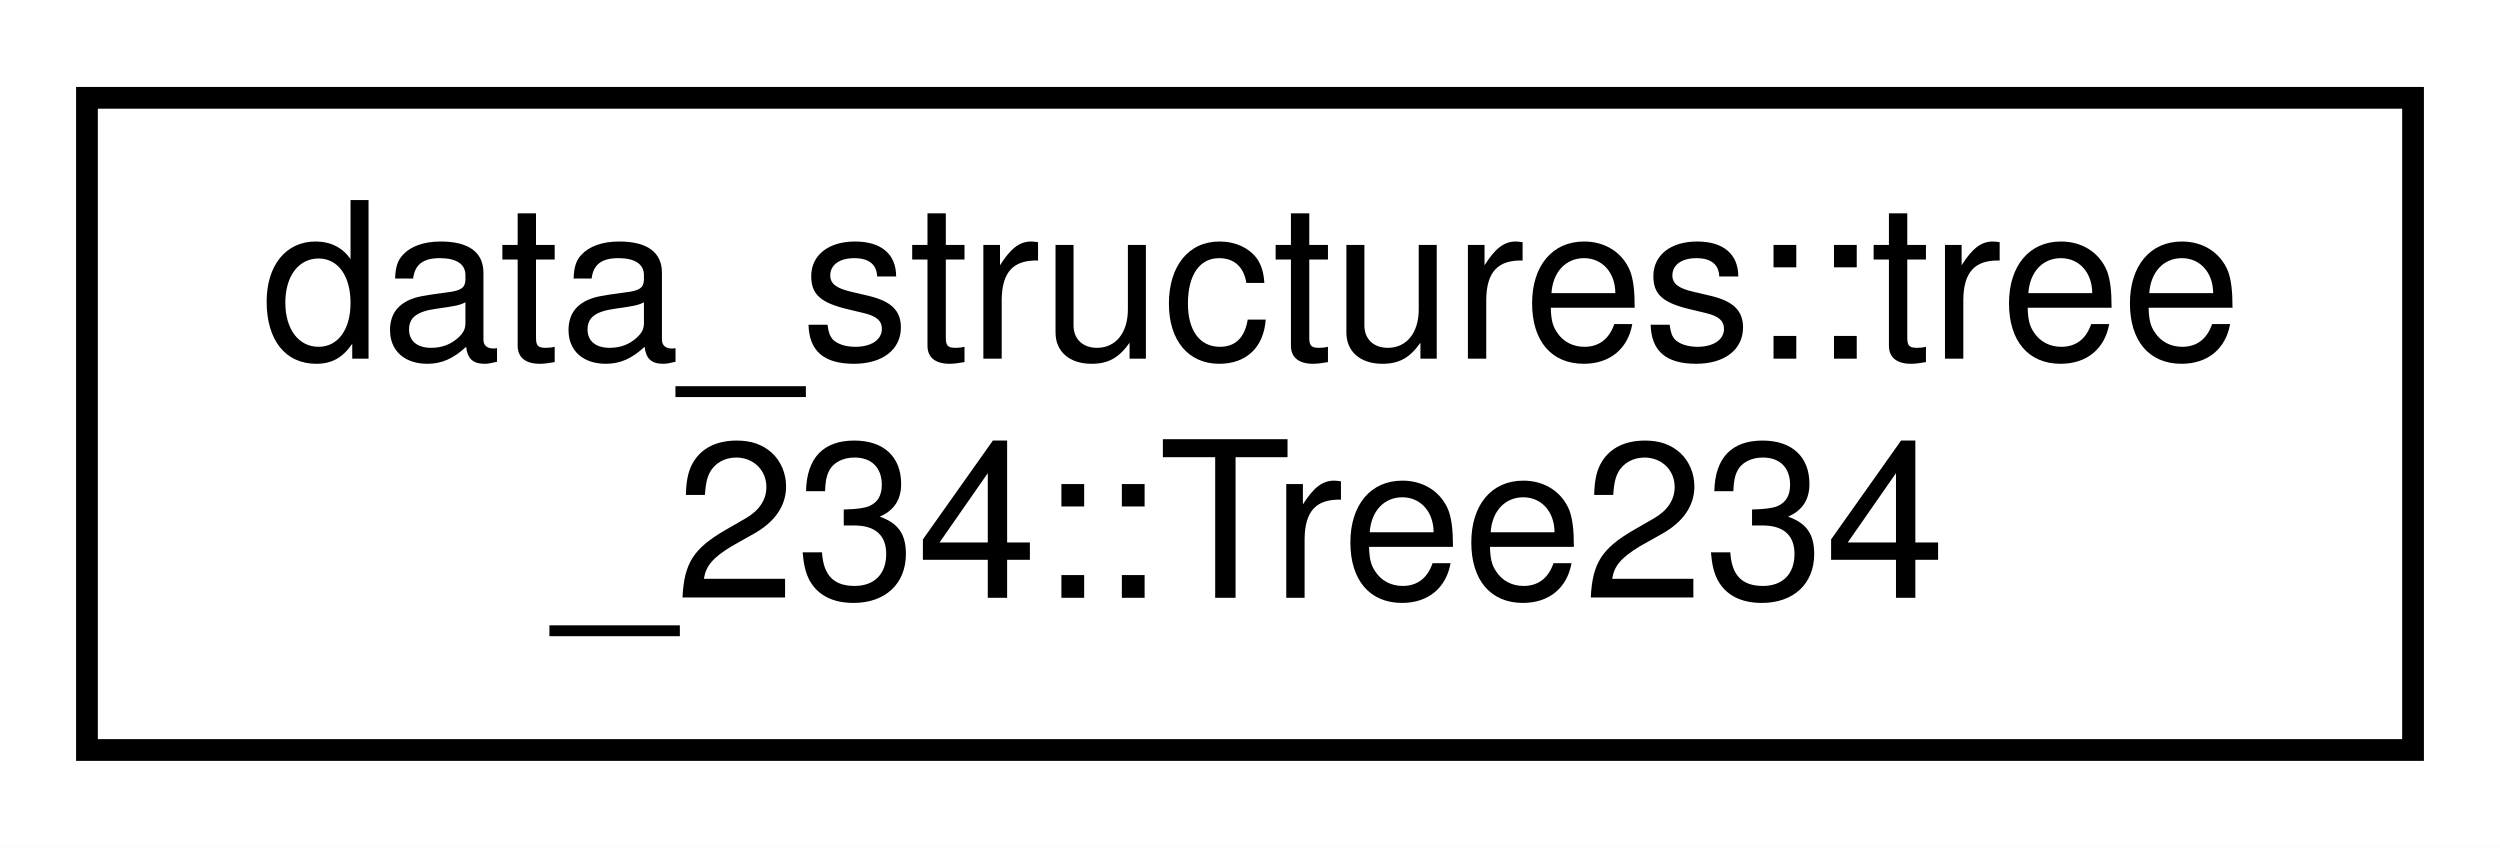
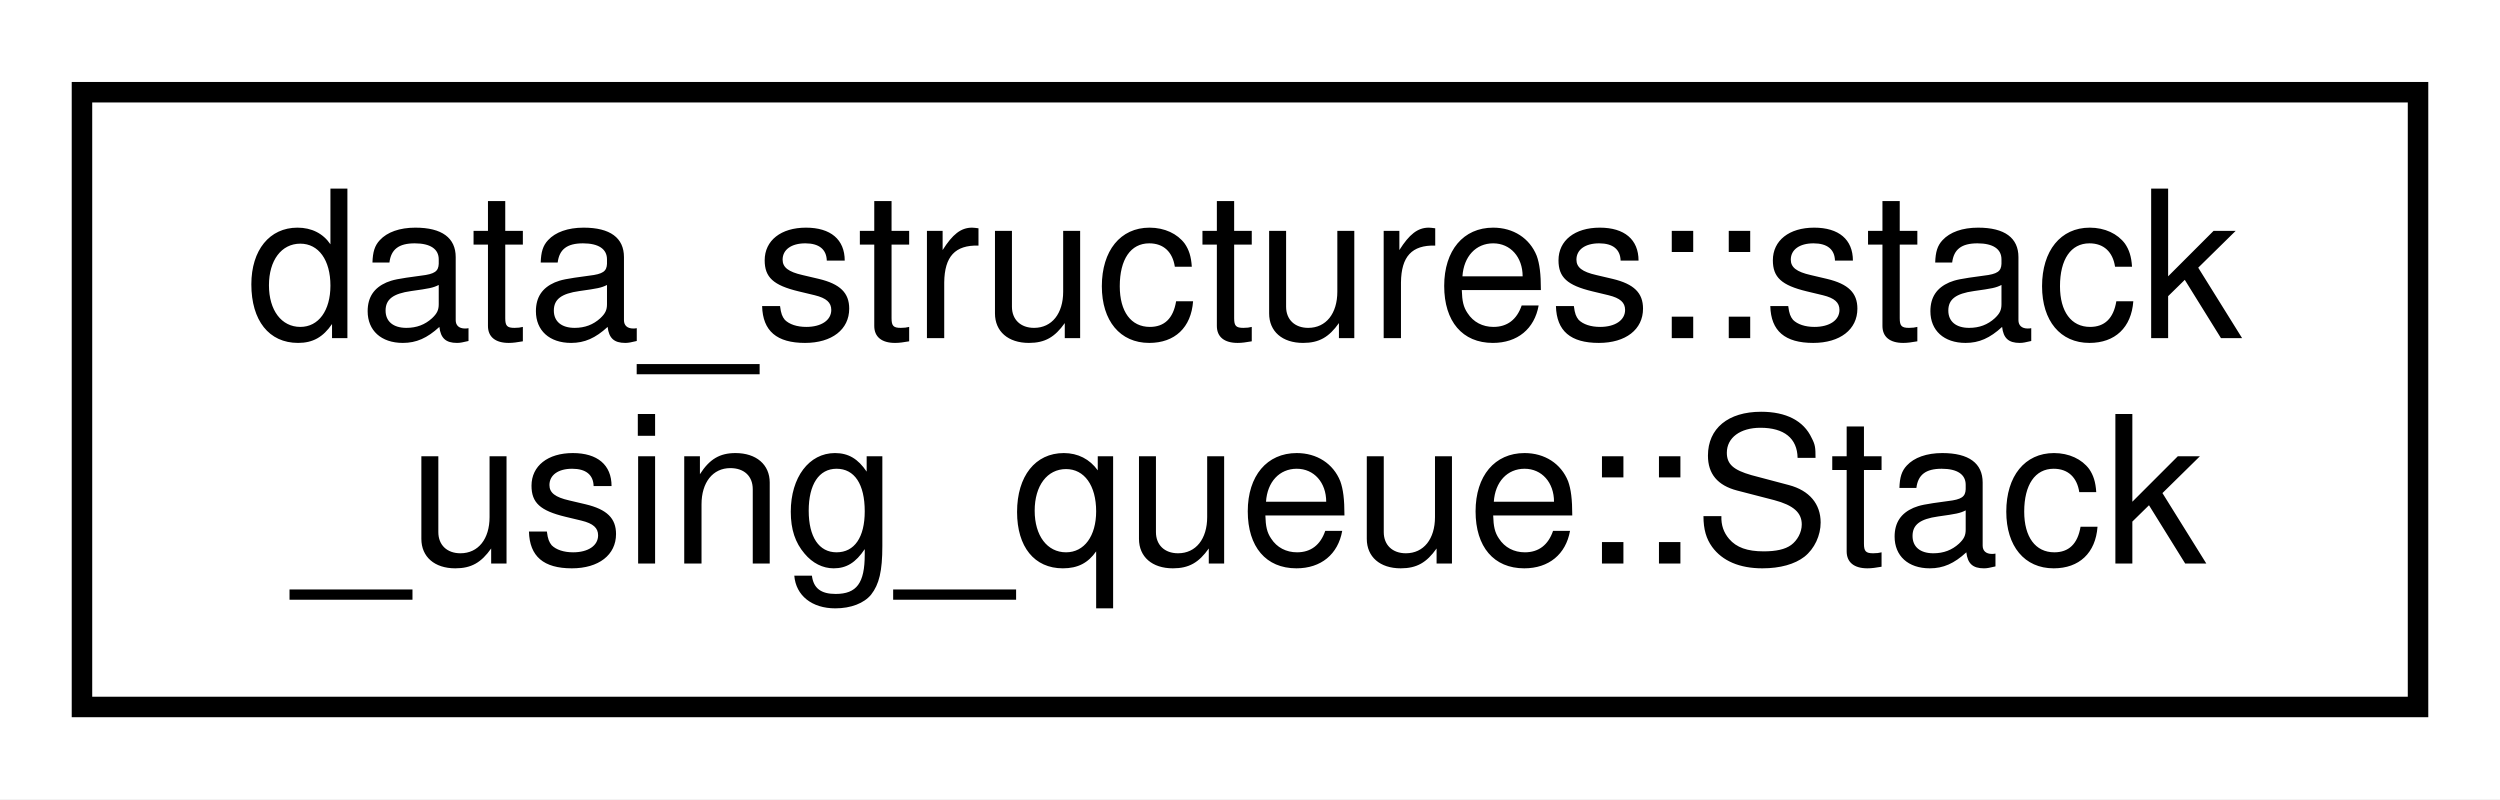
- <svg xmlns="http://www.w3.org/2000/svg" xmlns:xlink="http://www.w3.org/1999/xlink" width="115pt" height="39pt" viewBox="0.00 0.00 115.00 39.00">
+ <svg xmlns="http://www.w3.org/2000/svg" xmlns:xlink="http://www.w3.org/1999/xlink" width="122pt" height="39pt" viewBox="0.00 0.00 122.00 39.00">
  <g id="graph0" class="graph" transform="scale(1 1) rotate(0) translate(4 35)">
-     <polygon fill="white" stroke="transparent" points="-4,4 -4,-35 111,-35 111,4 -4,4" />
+     <polygon fill="white" stroke="transparent" points="-4,4 -4,-35 118,-35 118,4 -4,4" />
    <g id="node1" class="node">
      <g id="a_node1">
-         <a xlink:href="d3/d95/classdata__structures_1_1tree__234_1_1_tree234.html" target="_top" xlink:title="2-3-4 tree class">
-           <polygon fill="white" stroke="black" points="0,-0.5 0,-30.5 107,-30.5 107,-0.5 0,-0.5" />
-           <text text-anchor="start" x="8" y="-18.5" font-family="Helvetica,sans-Serif" font-size="10.00">data_structures::tree</text>
-           <text text-anchor="middle" x="53.5" y="-7.5" font-family="Helvetica,sans-Serif" font-size="10.00">_234::Tree234</text>
+         <a xlink:href="db/d5b/structdata__structures_1_1stack__using__queue_1_1_stack.html" target="_top" xlink:title="Stack Class implementation for basic methods of Stack Data Structure.">
+           <polygon fill="white" stroke="black" points="0,-0.5 0,-30.5 114,-30.5 114,-0.5 0,-0.5" />
+           <text text-anchor="start" x="8" y="-18.5" font-family="Helvetica,sans-Serif" font-size="10.00">data_structures::stack</text>
+           <text text-anchor="middle" x="57" y="-7.5" font-family="Helvetica,sans-Serif" font-size="10.00">_using_queue::Stack</text>
        </a>
      </g>
    </g>
  </g>
</svg>
